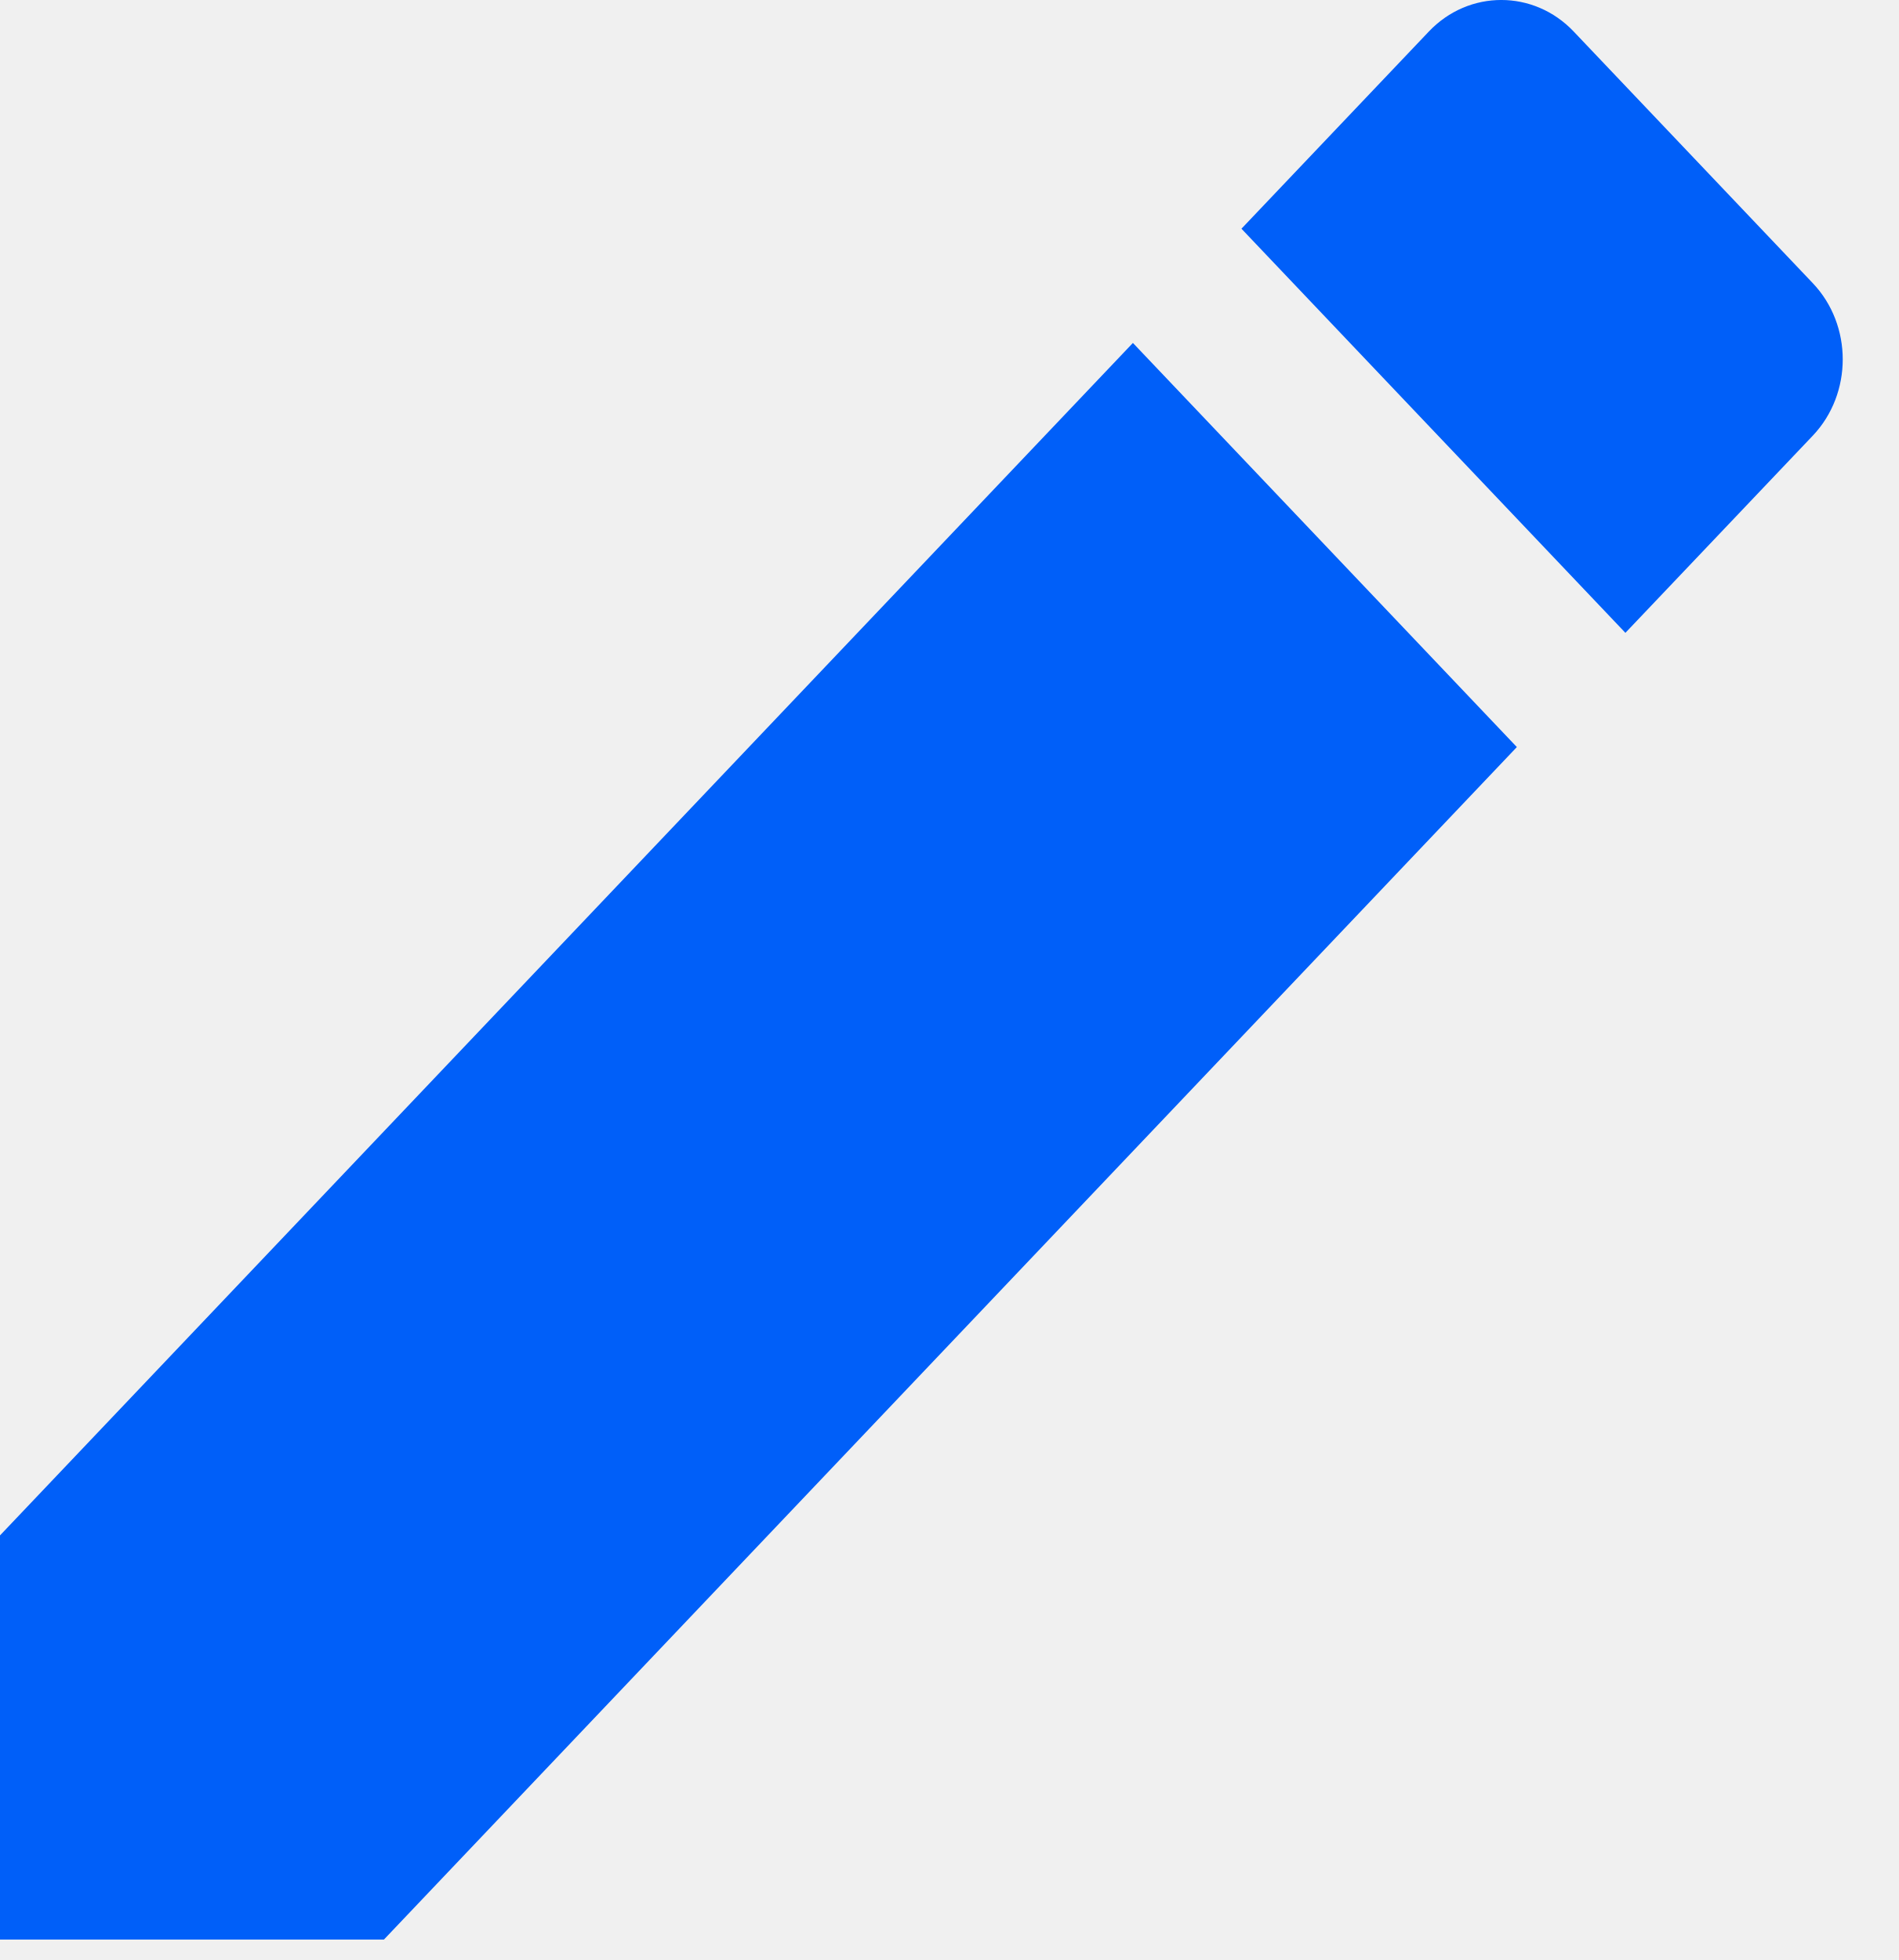
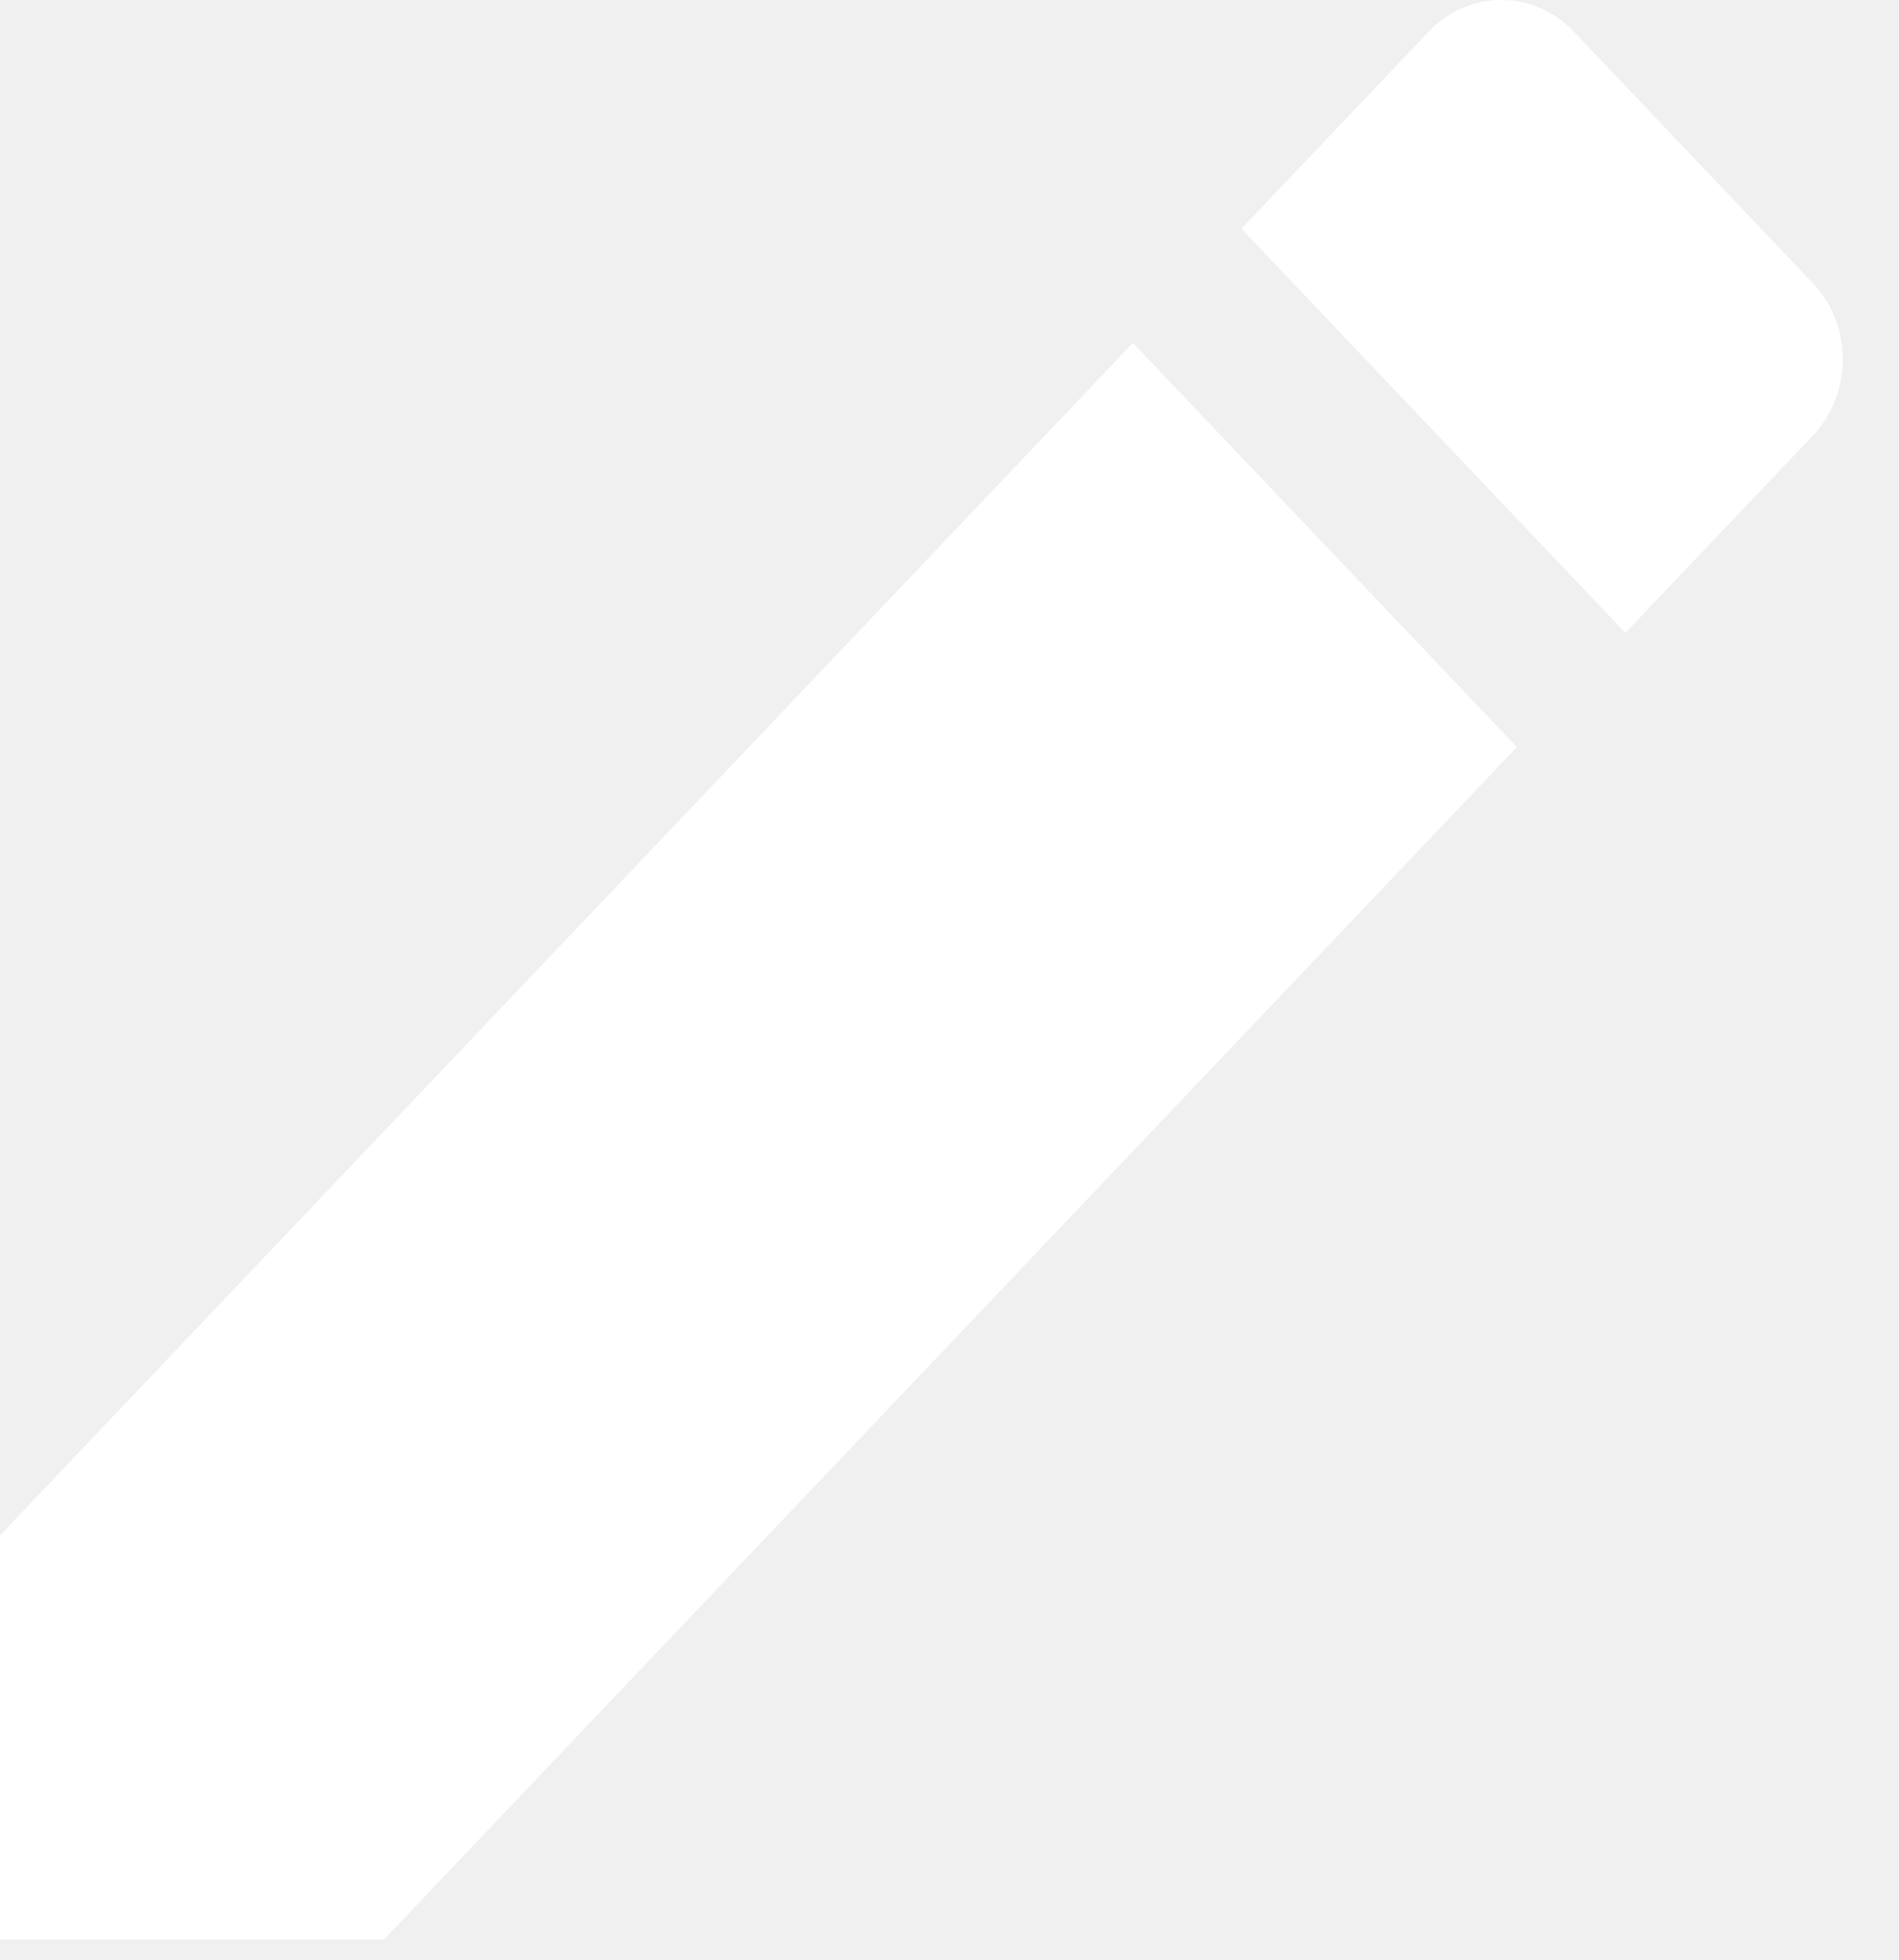
<svg xmlns="http://www.w3.org/2000/svg" width="31" height="32" viewBox="0 0 31 32" fill="none">
-   <path d="M0 25.068V31.666H6.268L24.763 12.197L18.495 5.599L0 25.068ZM29.594 7.113C30.246 6.426 30.246 5.309 29.594 4.623L25.691 0.515C25.039 -0.172 23.978 -0.172 23.326 0.515L20.267 3.734L26.535 10.332L29.594 7.113Z" fill="#005FF9" />
+   <path d="M0 25.068V31.666H6.268L24.763 12.197L18.495 5.599L0 25.068ZM29.594 7.113C30.246 6.426 30.246 5.309 29.594 4.623L25.691 0.515C25.039 -0.172 23.978 -0.172 23.326 0.515L20.267 3.734L26.535 10.332L29.594 7.113Z" fill="white" />
</svg>
